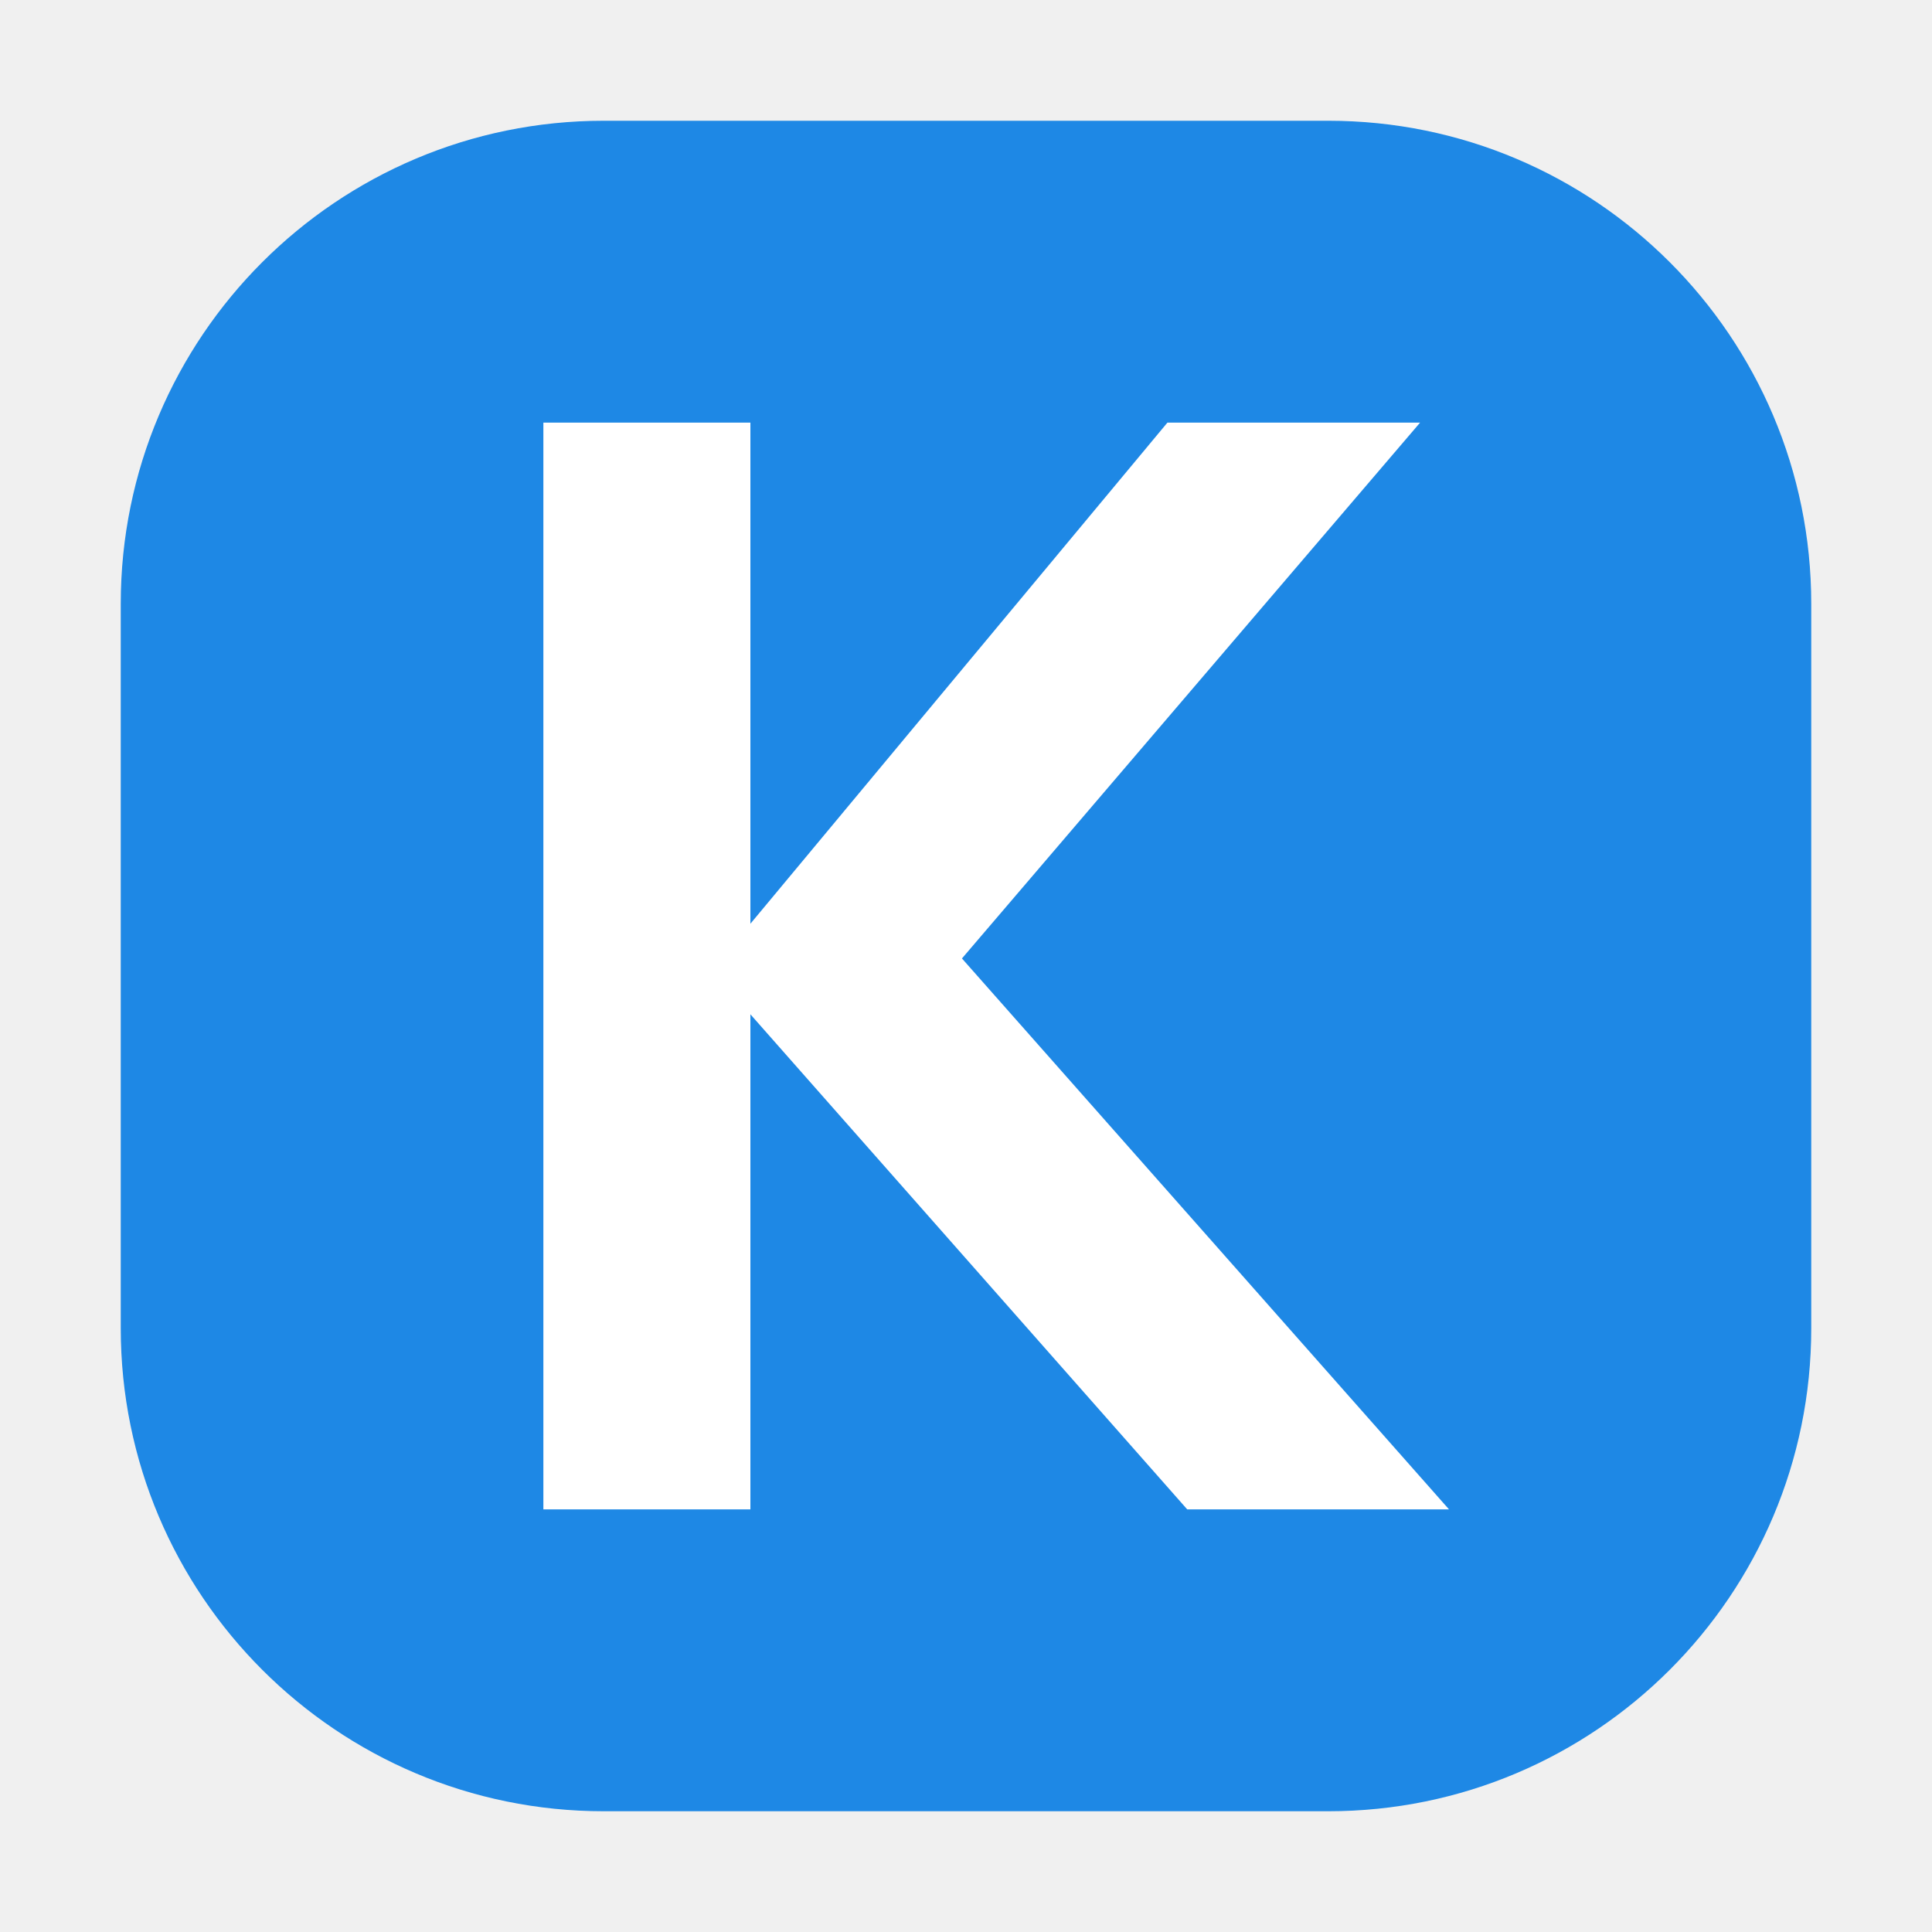
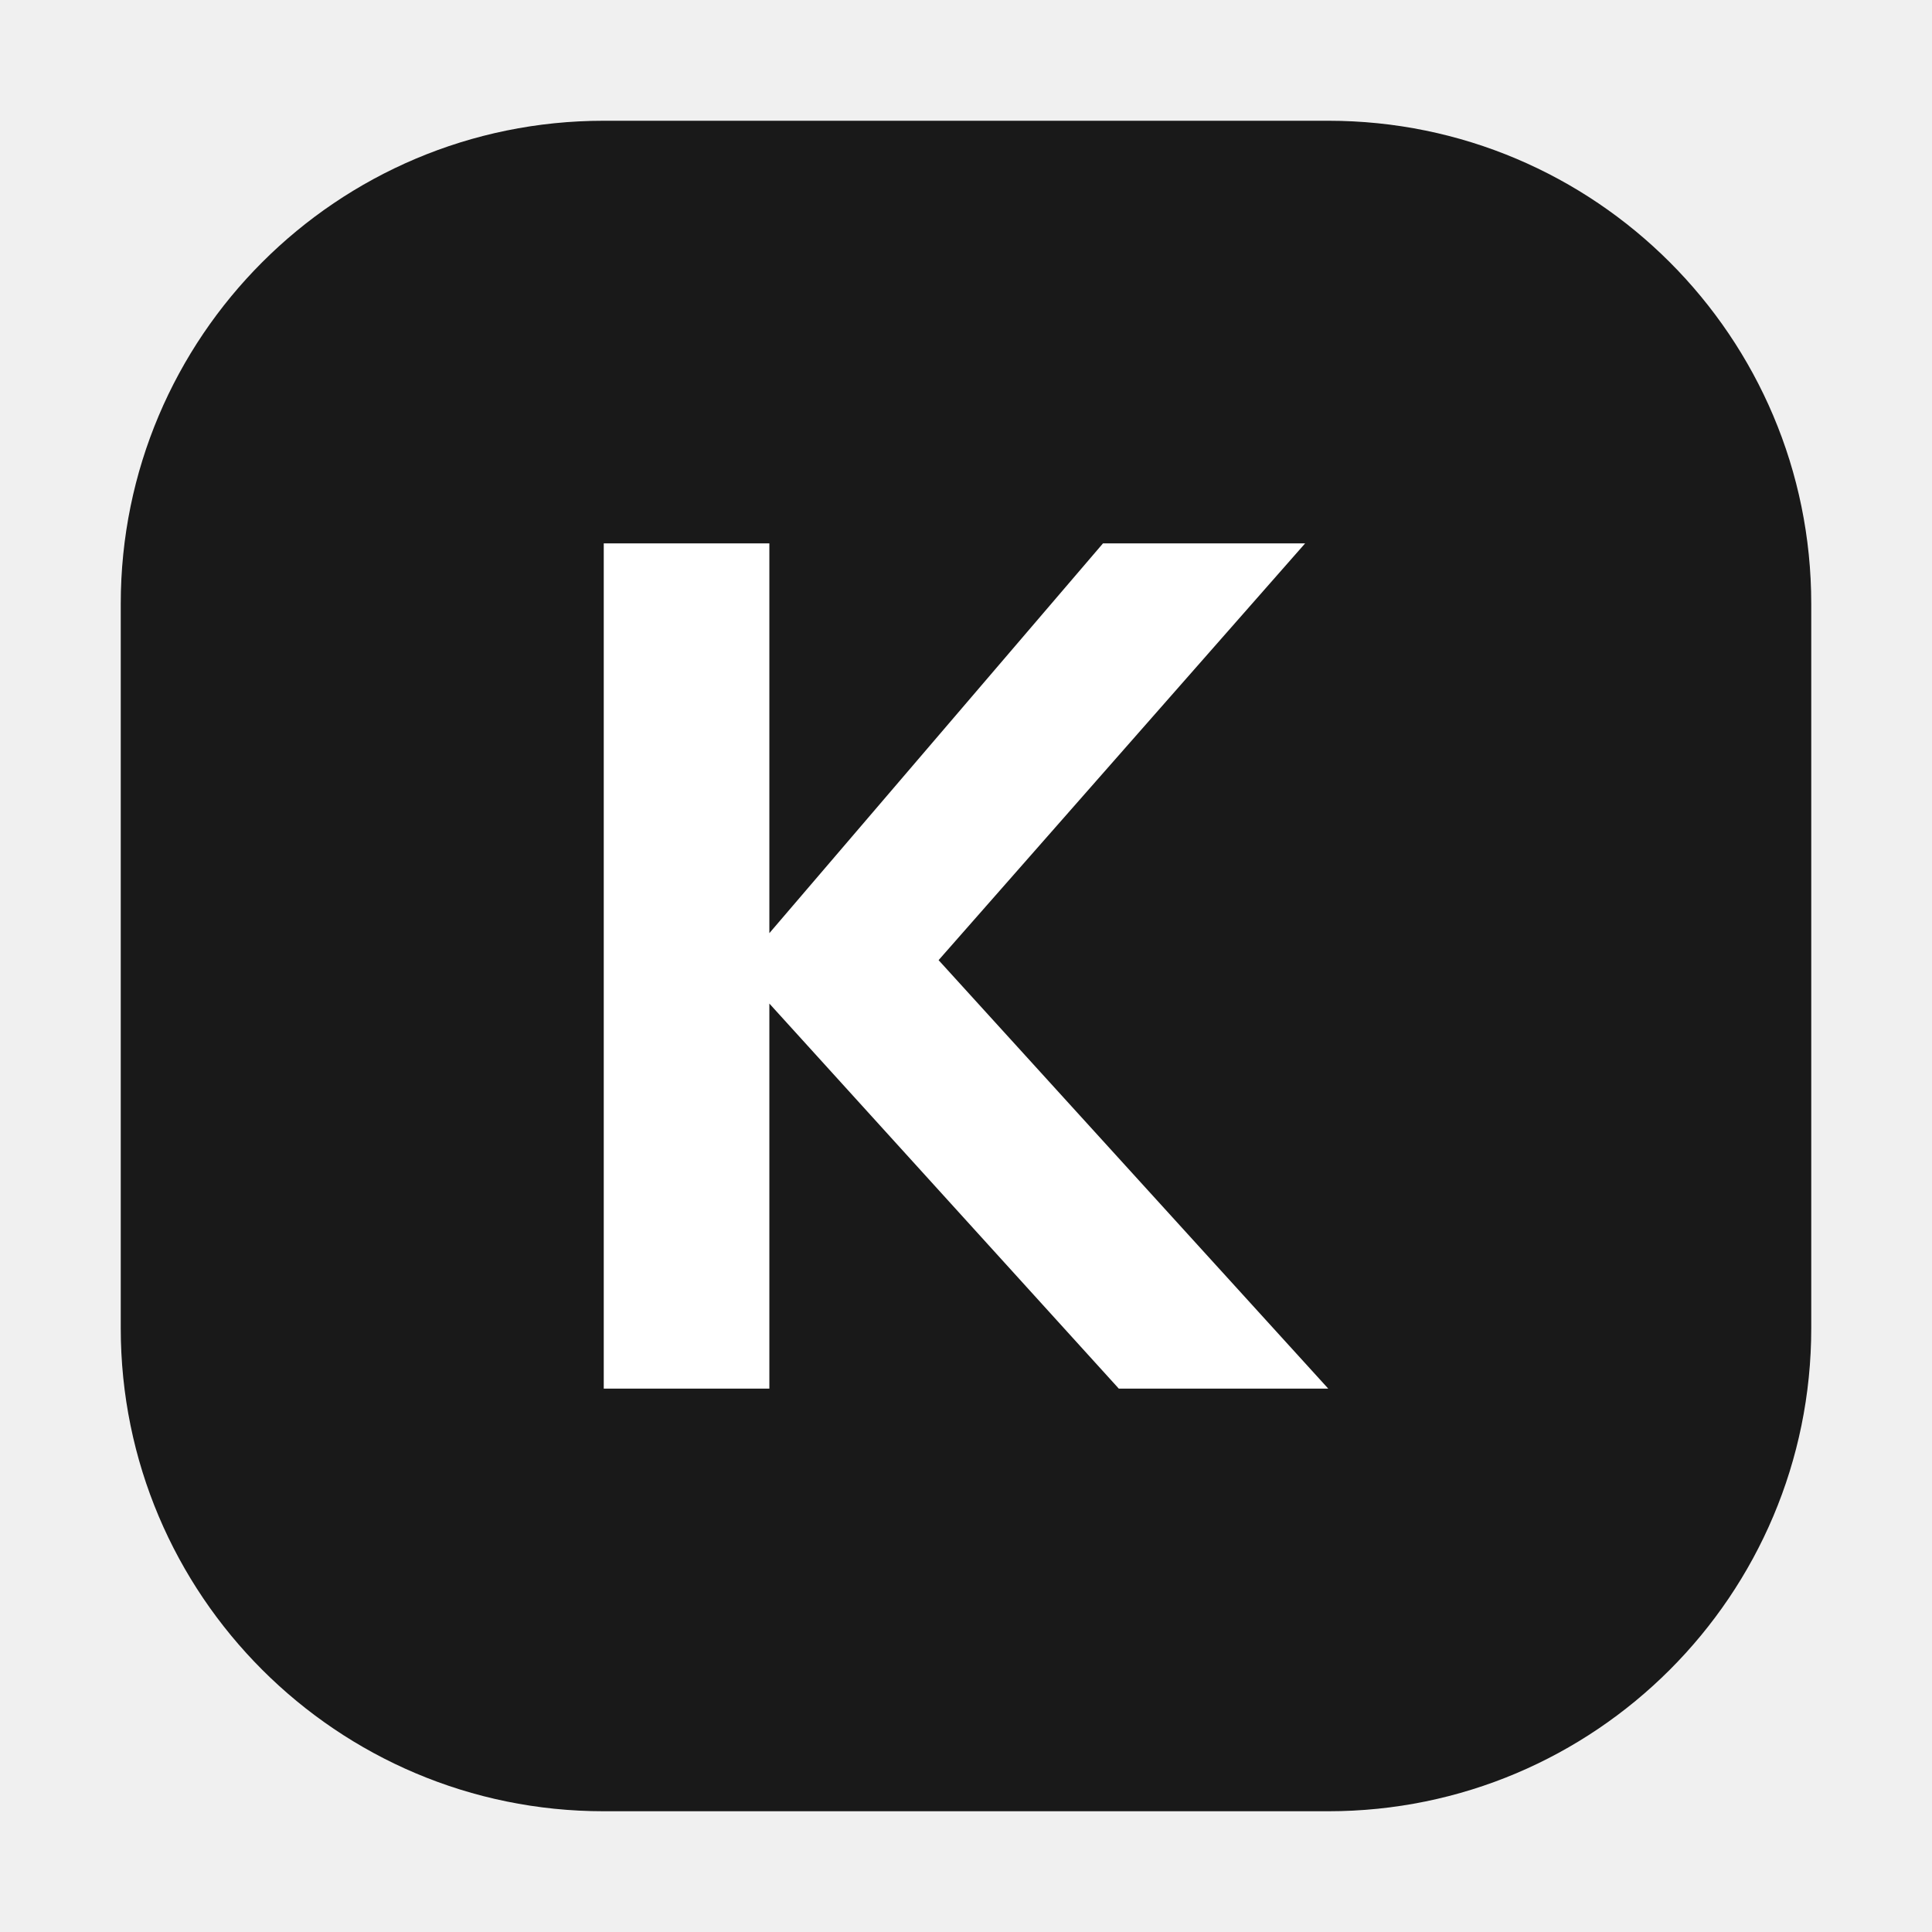
<svg xmlns="http://www.w3.org/2000/svg" width="32" height="32" viewBox="0 0 32 32" fill="none">
-   <rect x="2" y="2" width="28" height="28" rx="8" fill="#1E88E5" />
-   <path d="M9 25V7H12.429V15.3L19.336 7H23.521L15.933 15.875L24 25H19.664L12.429 16.8V25H9Z" fill="white" />
+   <g clip-path="url(#clip0_671_387)">
+     <rect x="2" y="2" width="28" height="28" fill="#191919" />
+     <path d="M10 23V9H12.743V15.456L18.269 9H21.617L15.546 15.903L22 23H18.531L12.743 16.622V23H10Z" fill="white" />
+   </g>
+   <defs>
+     <clipPath id="clip0_671_387">
+       <rect x="2" y="2" width="28" height="28" rx="8" fill="white" />
+     </clipPath>
+   </defs>
</svg>
